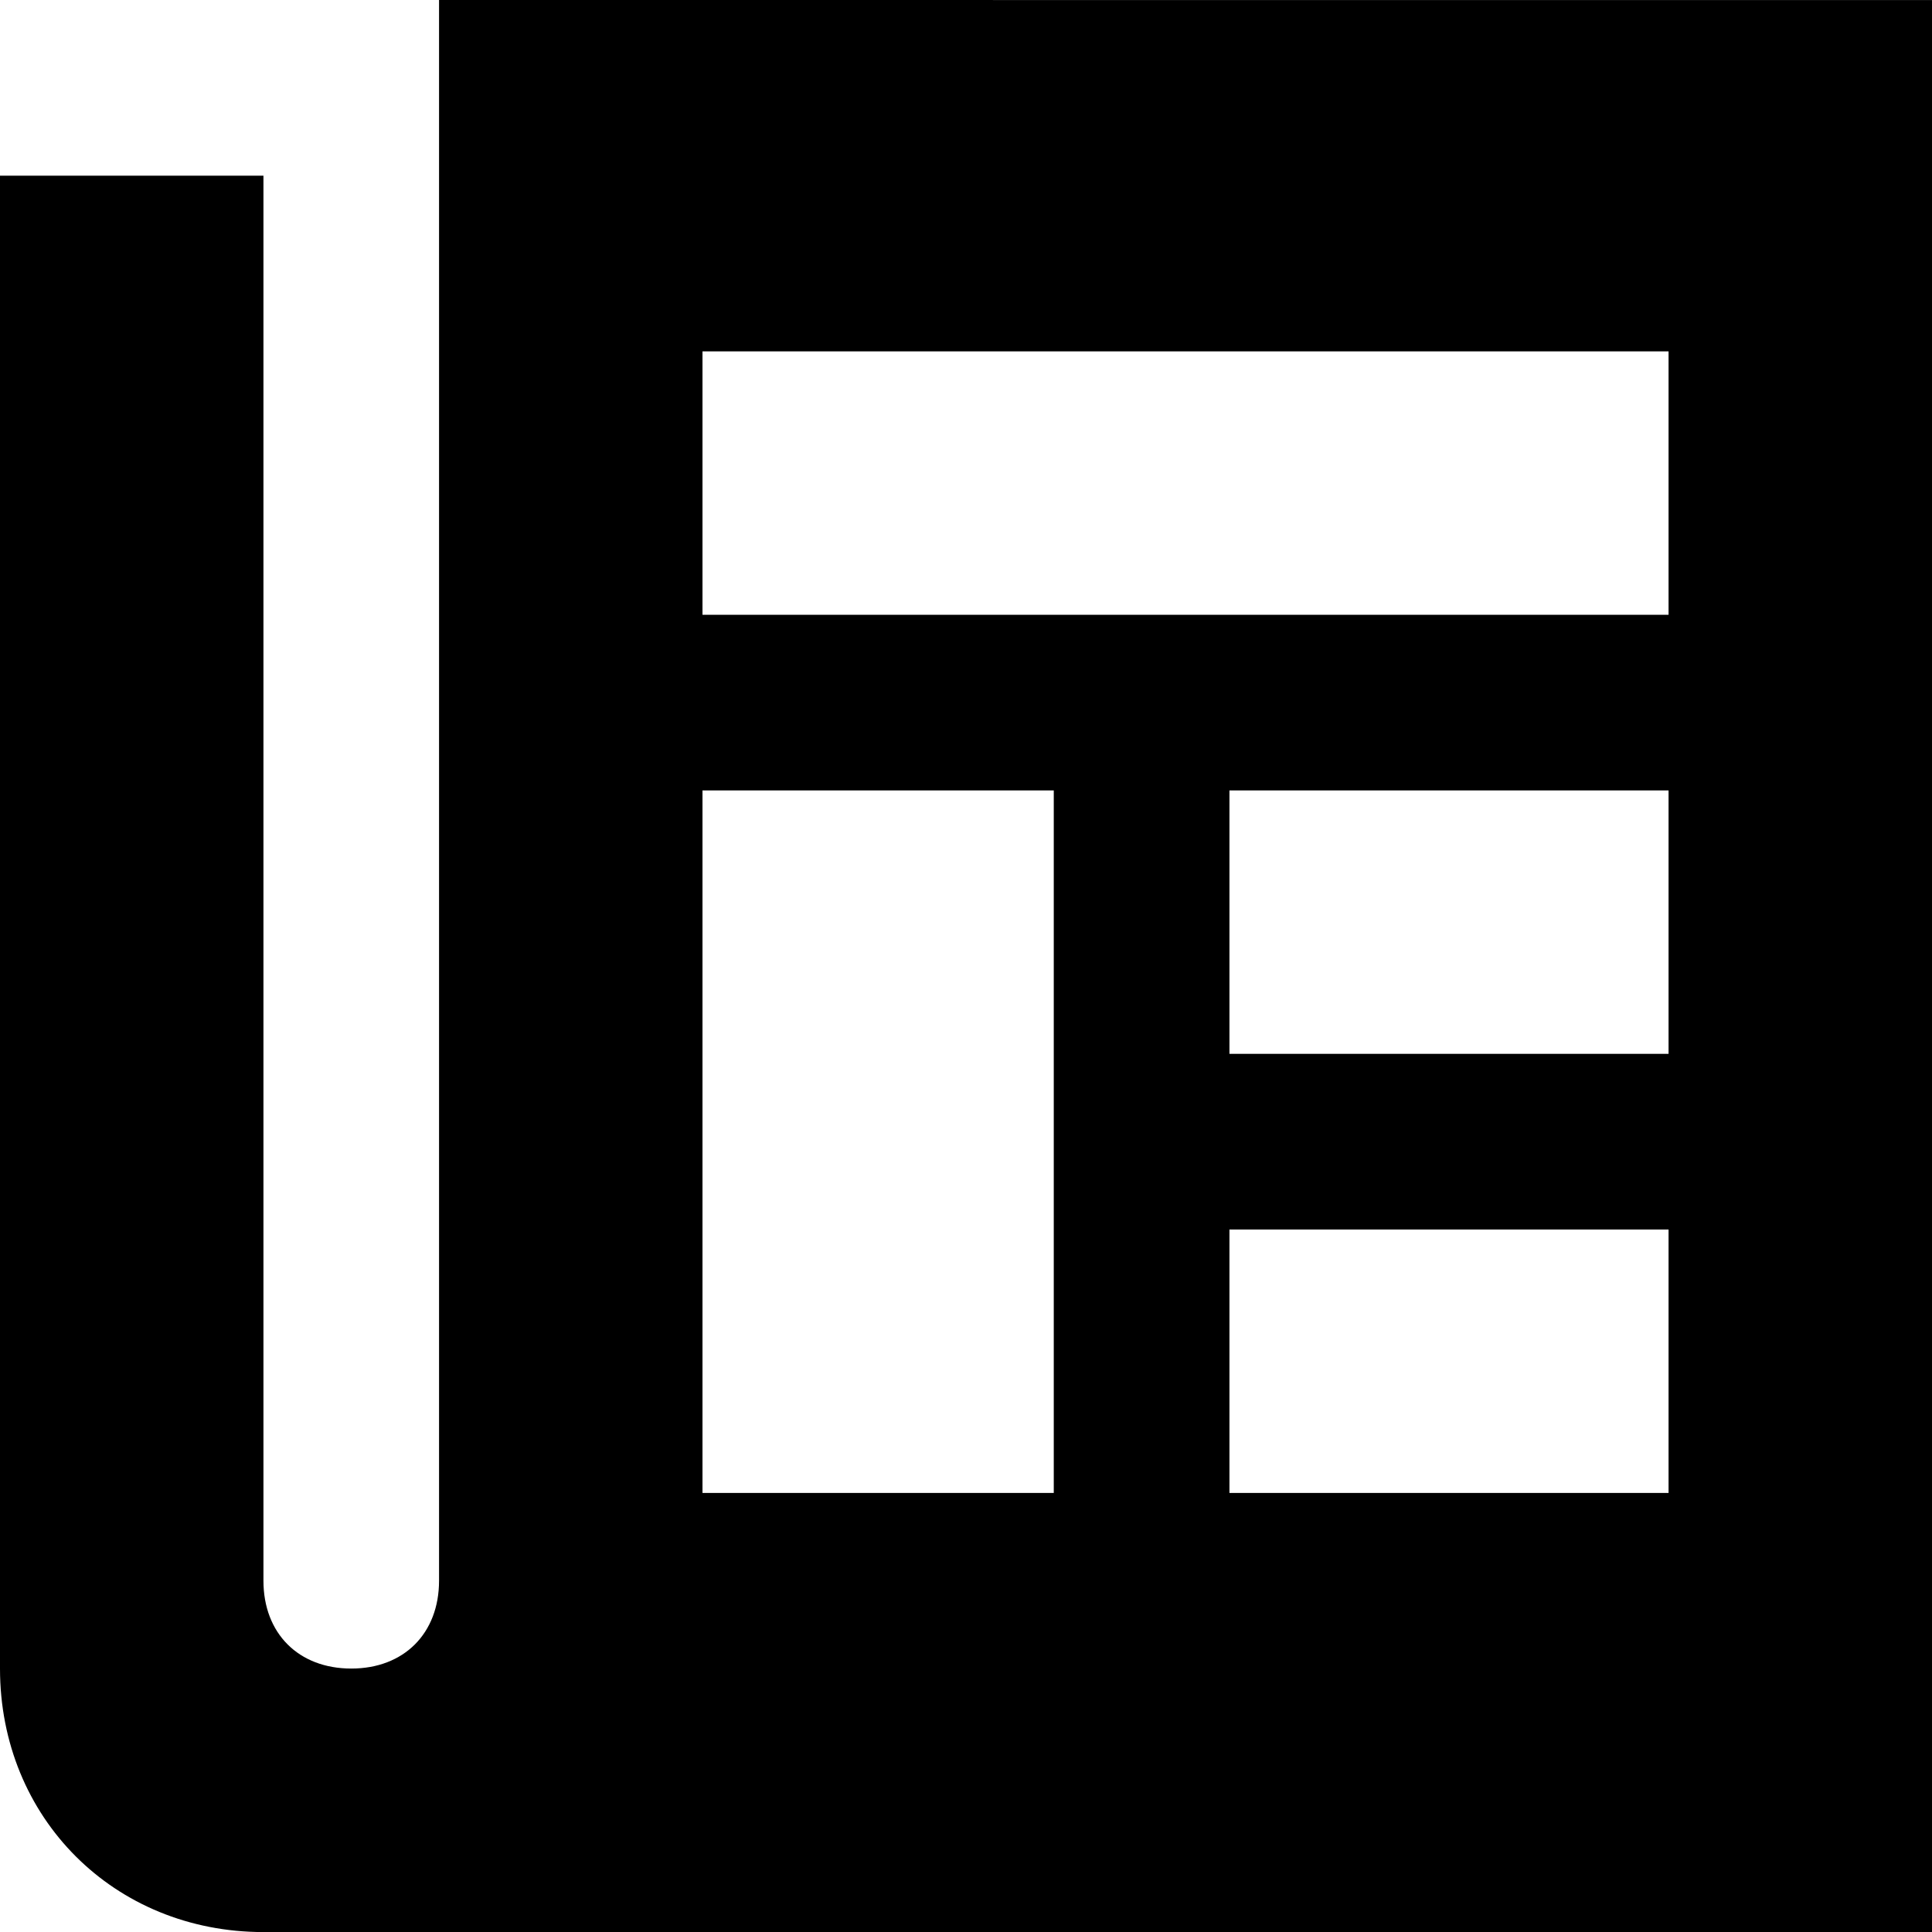
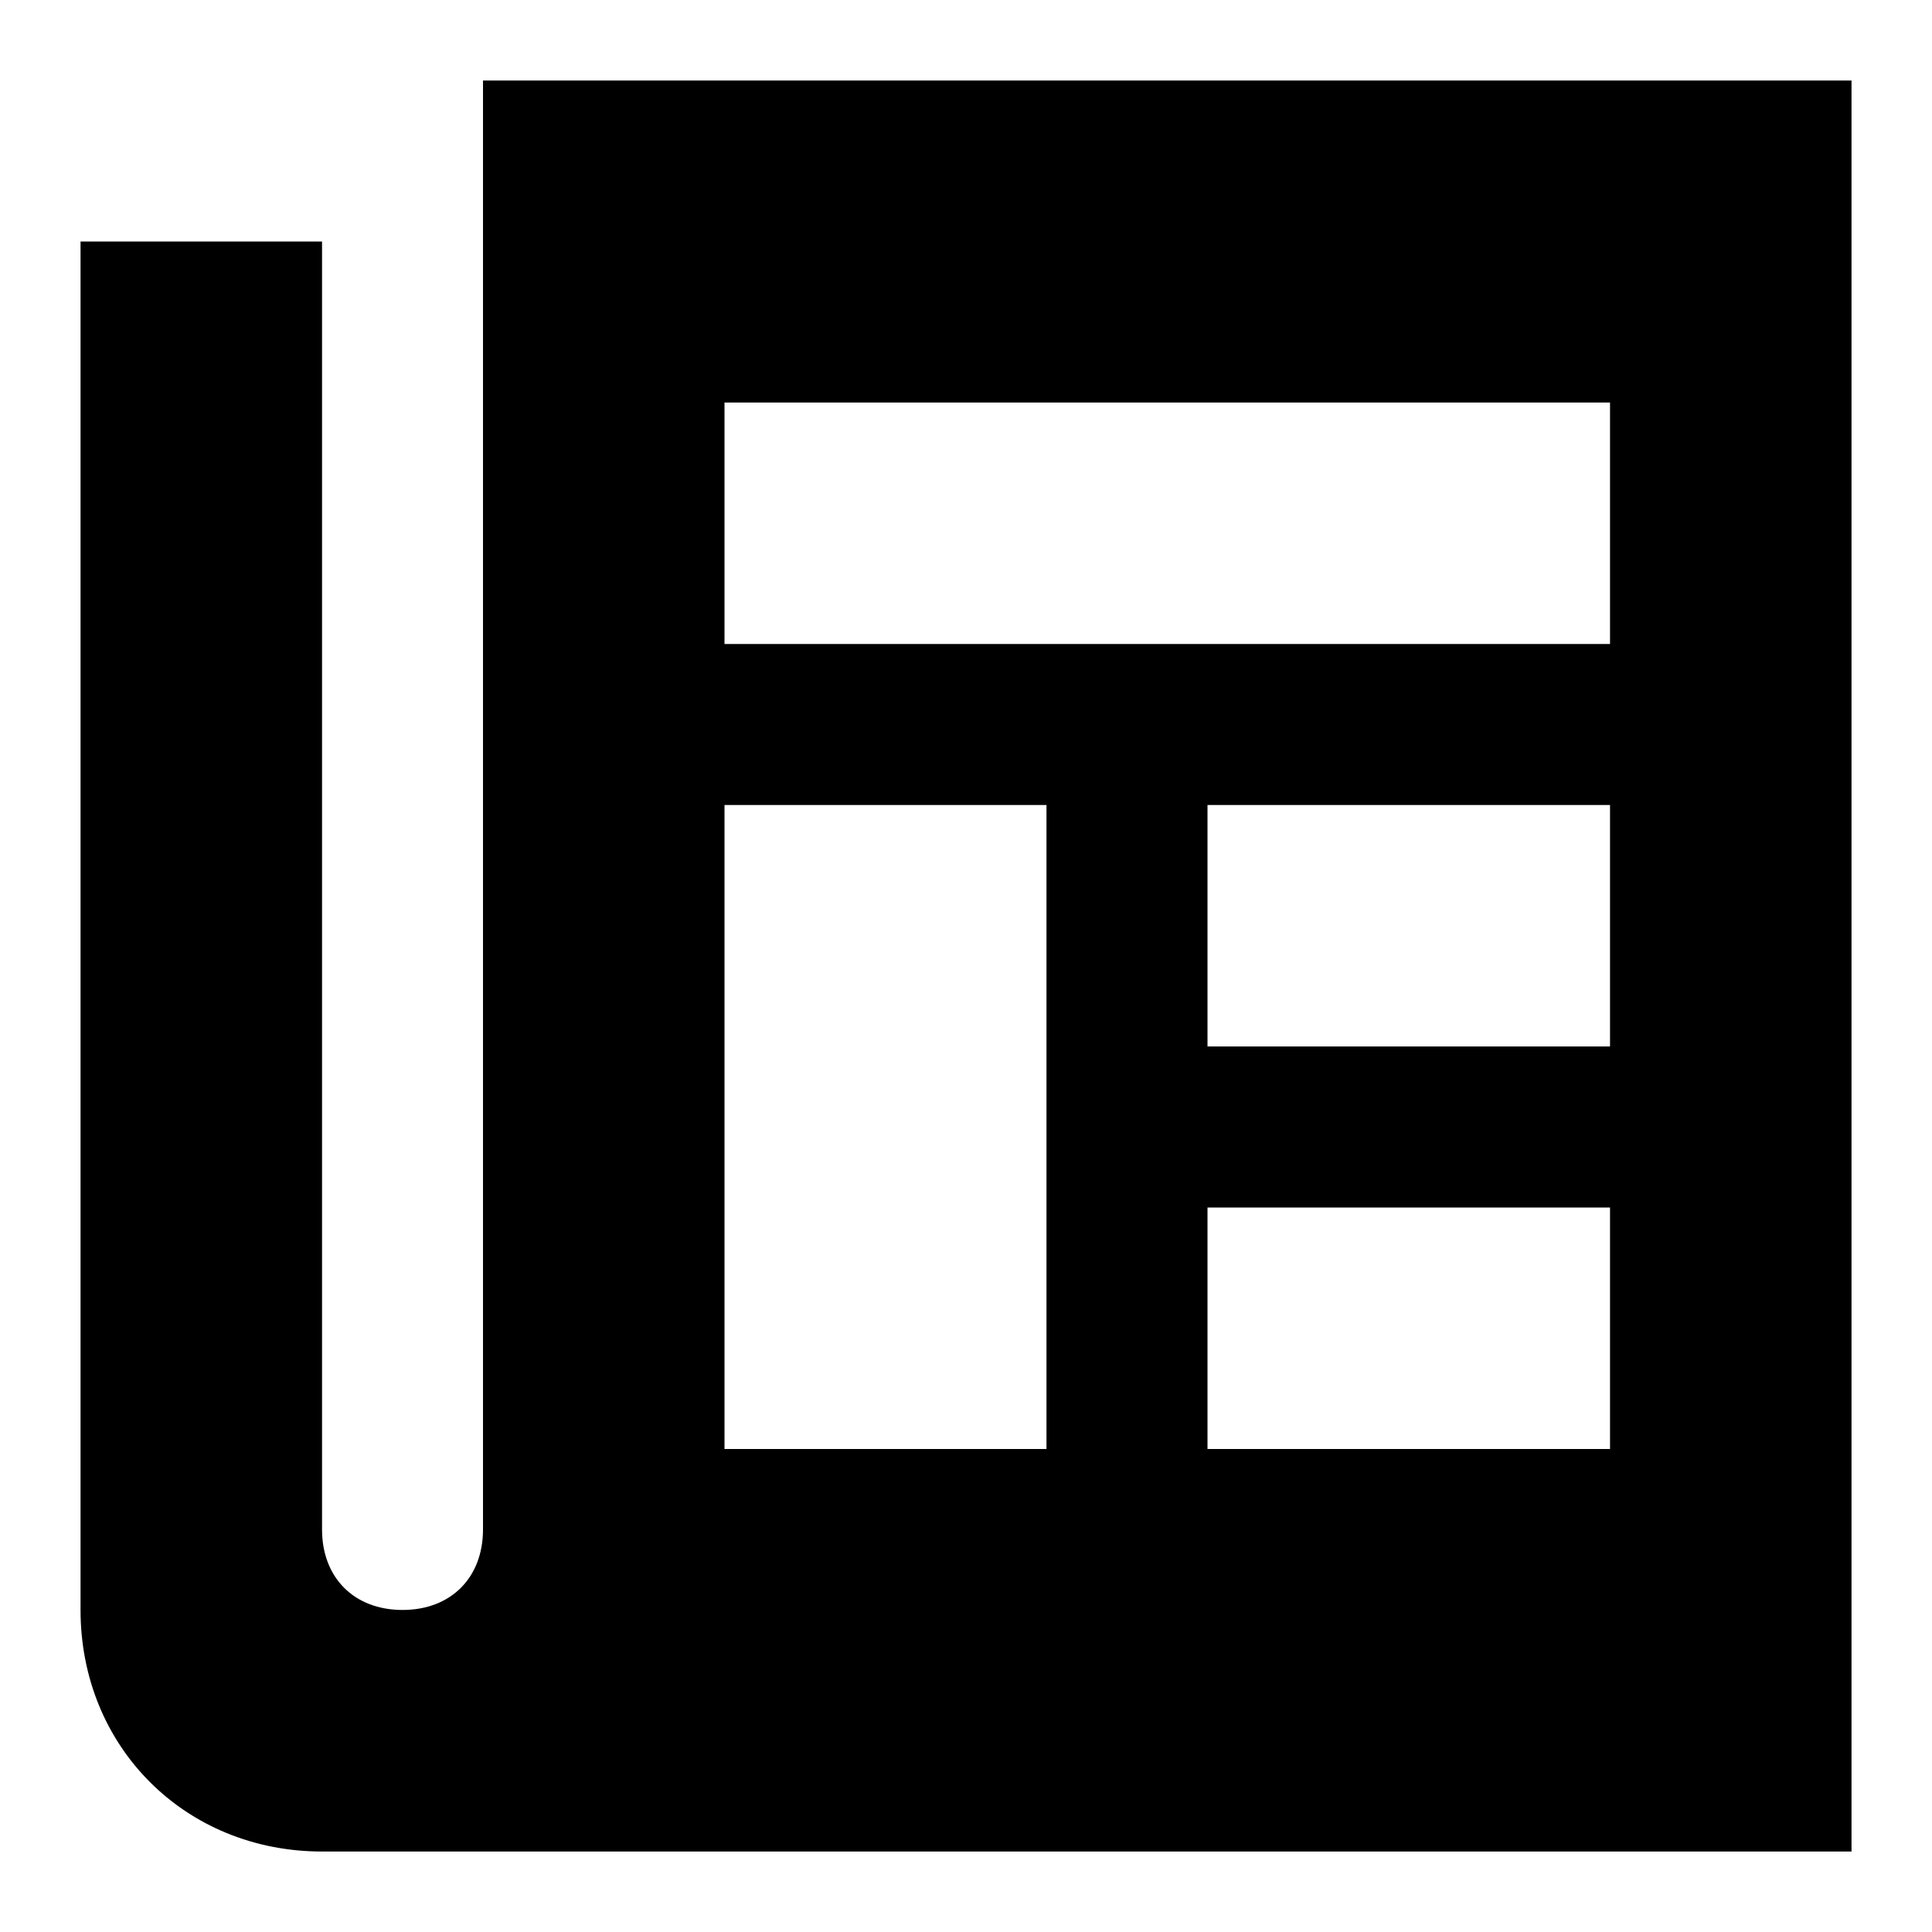
- <svg xmlns="http://www.w3.org/2000/svg" width="28" height="28" viewBox="0 0 28 28" fill="none">
-   <path d="M6.363 0V22.909C6.363 23.673 5.854 24.182 5.091 24.182C4.327 24.182 3.818 23.673 3.818 22.909V2.546H0V24.183C0 26.347 1.654 28.001 3.818 28.001H28V0.001L6.363 0ZM15.272 21.637H10.181V11.455H15.272V21.637ZM24.182 21.637H17.818V17.819H24.182V21.637ZM24.182 15.273H17.818V11.455H24.182V15.273ZM24.182 8.91H10.181V5.092H24.182V8.91Z" fill="currentColor" />
+ <svg fill="currentColor" viewBox="0 0 64 64" class="svg-icon" style="">
+   <path d="M16 2.666v48c0 1.6-1.066 2.666-2.666 2.666-1.6 0-2.666-1.066-2.666-2.666V8h-8v45.334c0 4.534 3.466 8 8 8h50.666V2.668H16v-.002ZM34.666 48H24V26.666h10.666V48Zm18.668 0H40v-8h13.334v8Zm0-13.334H40v-8h13.334v8Zm0-13.332H24v-8h29.334v8Z" />
</svg>
